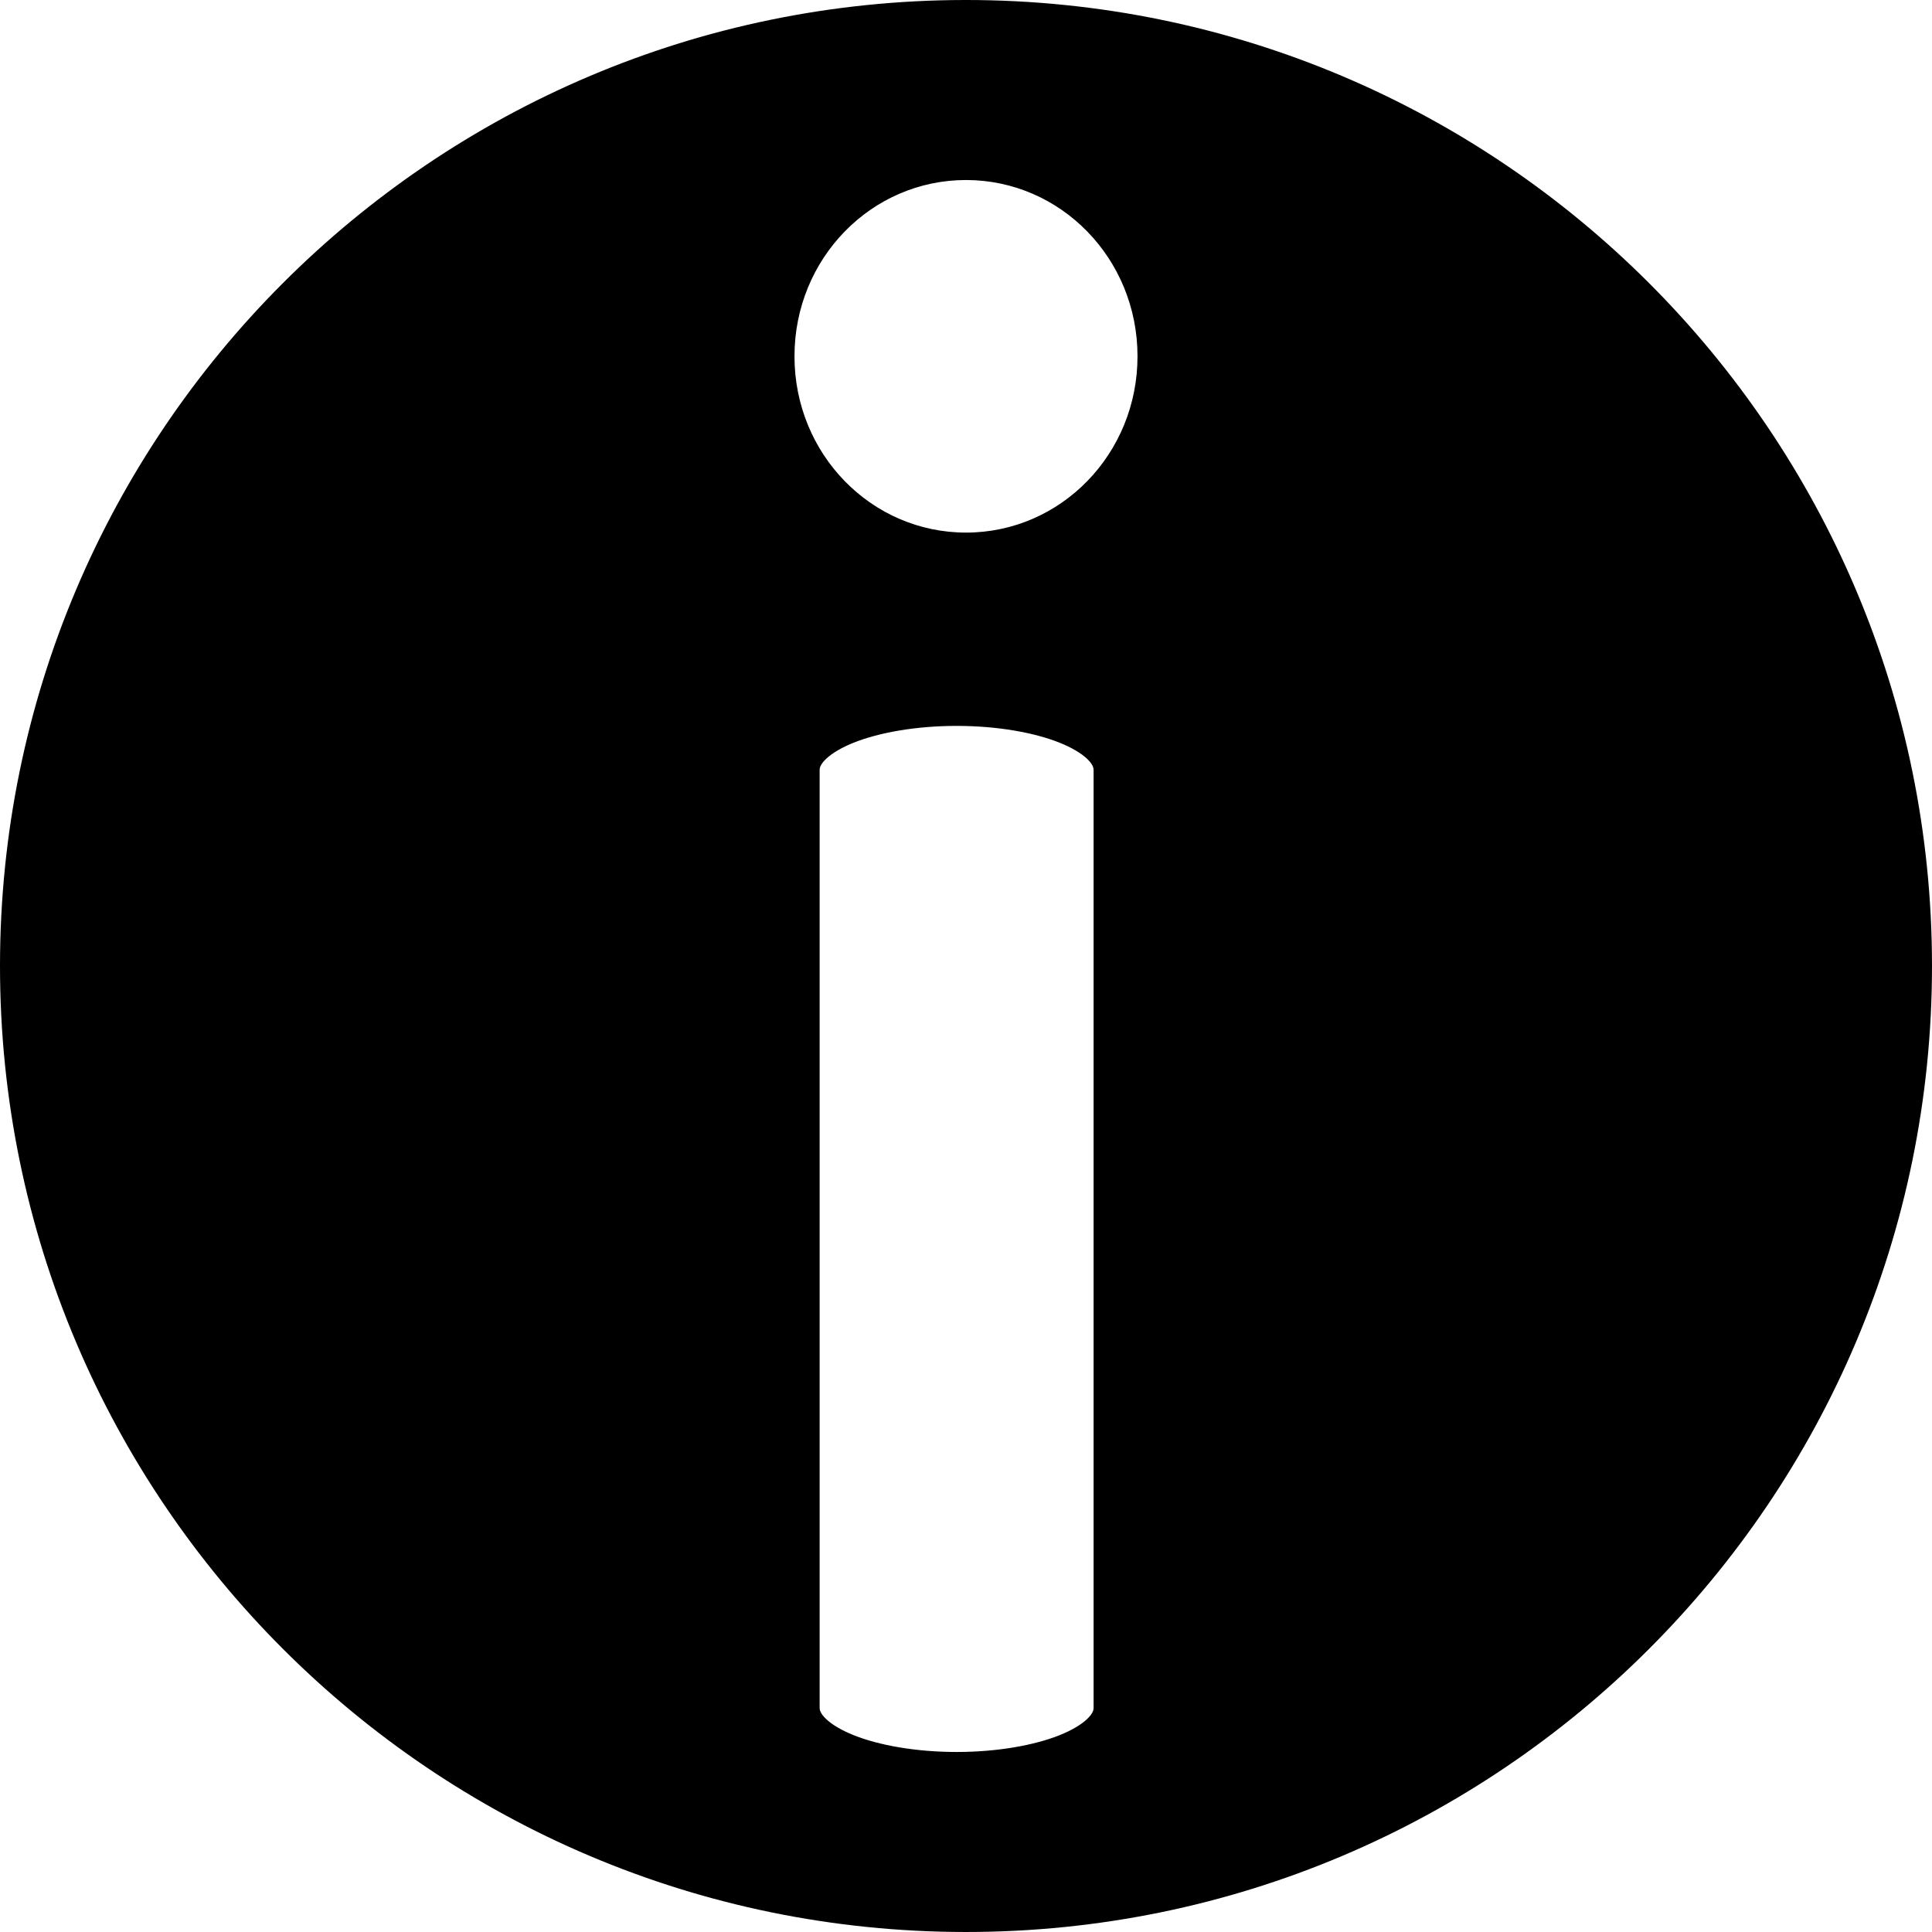
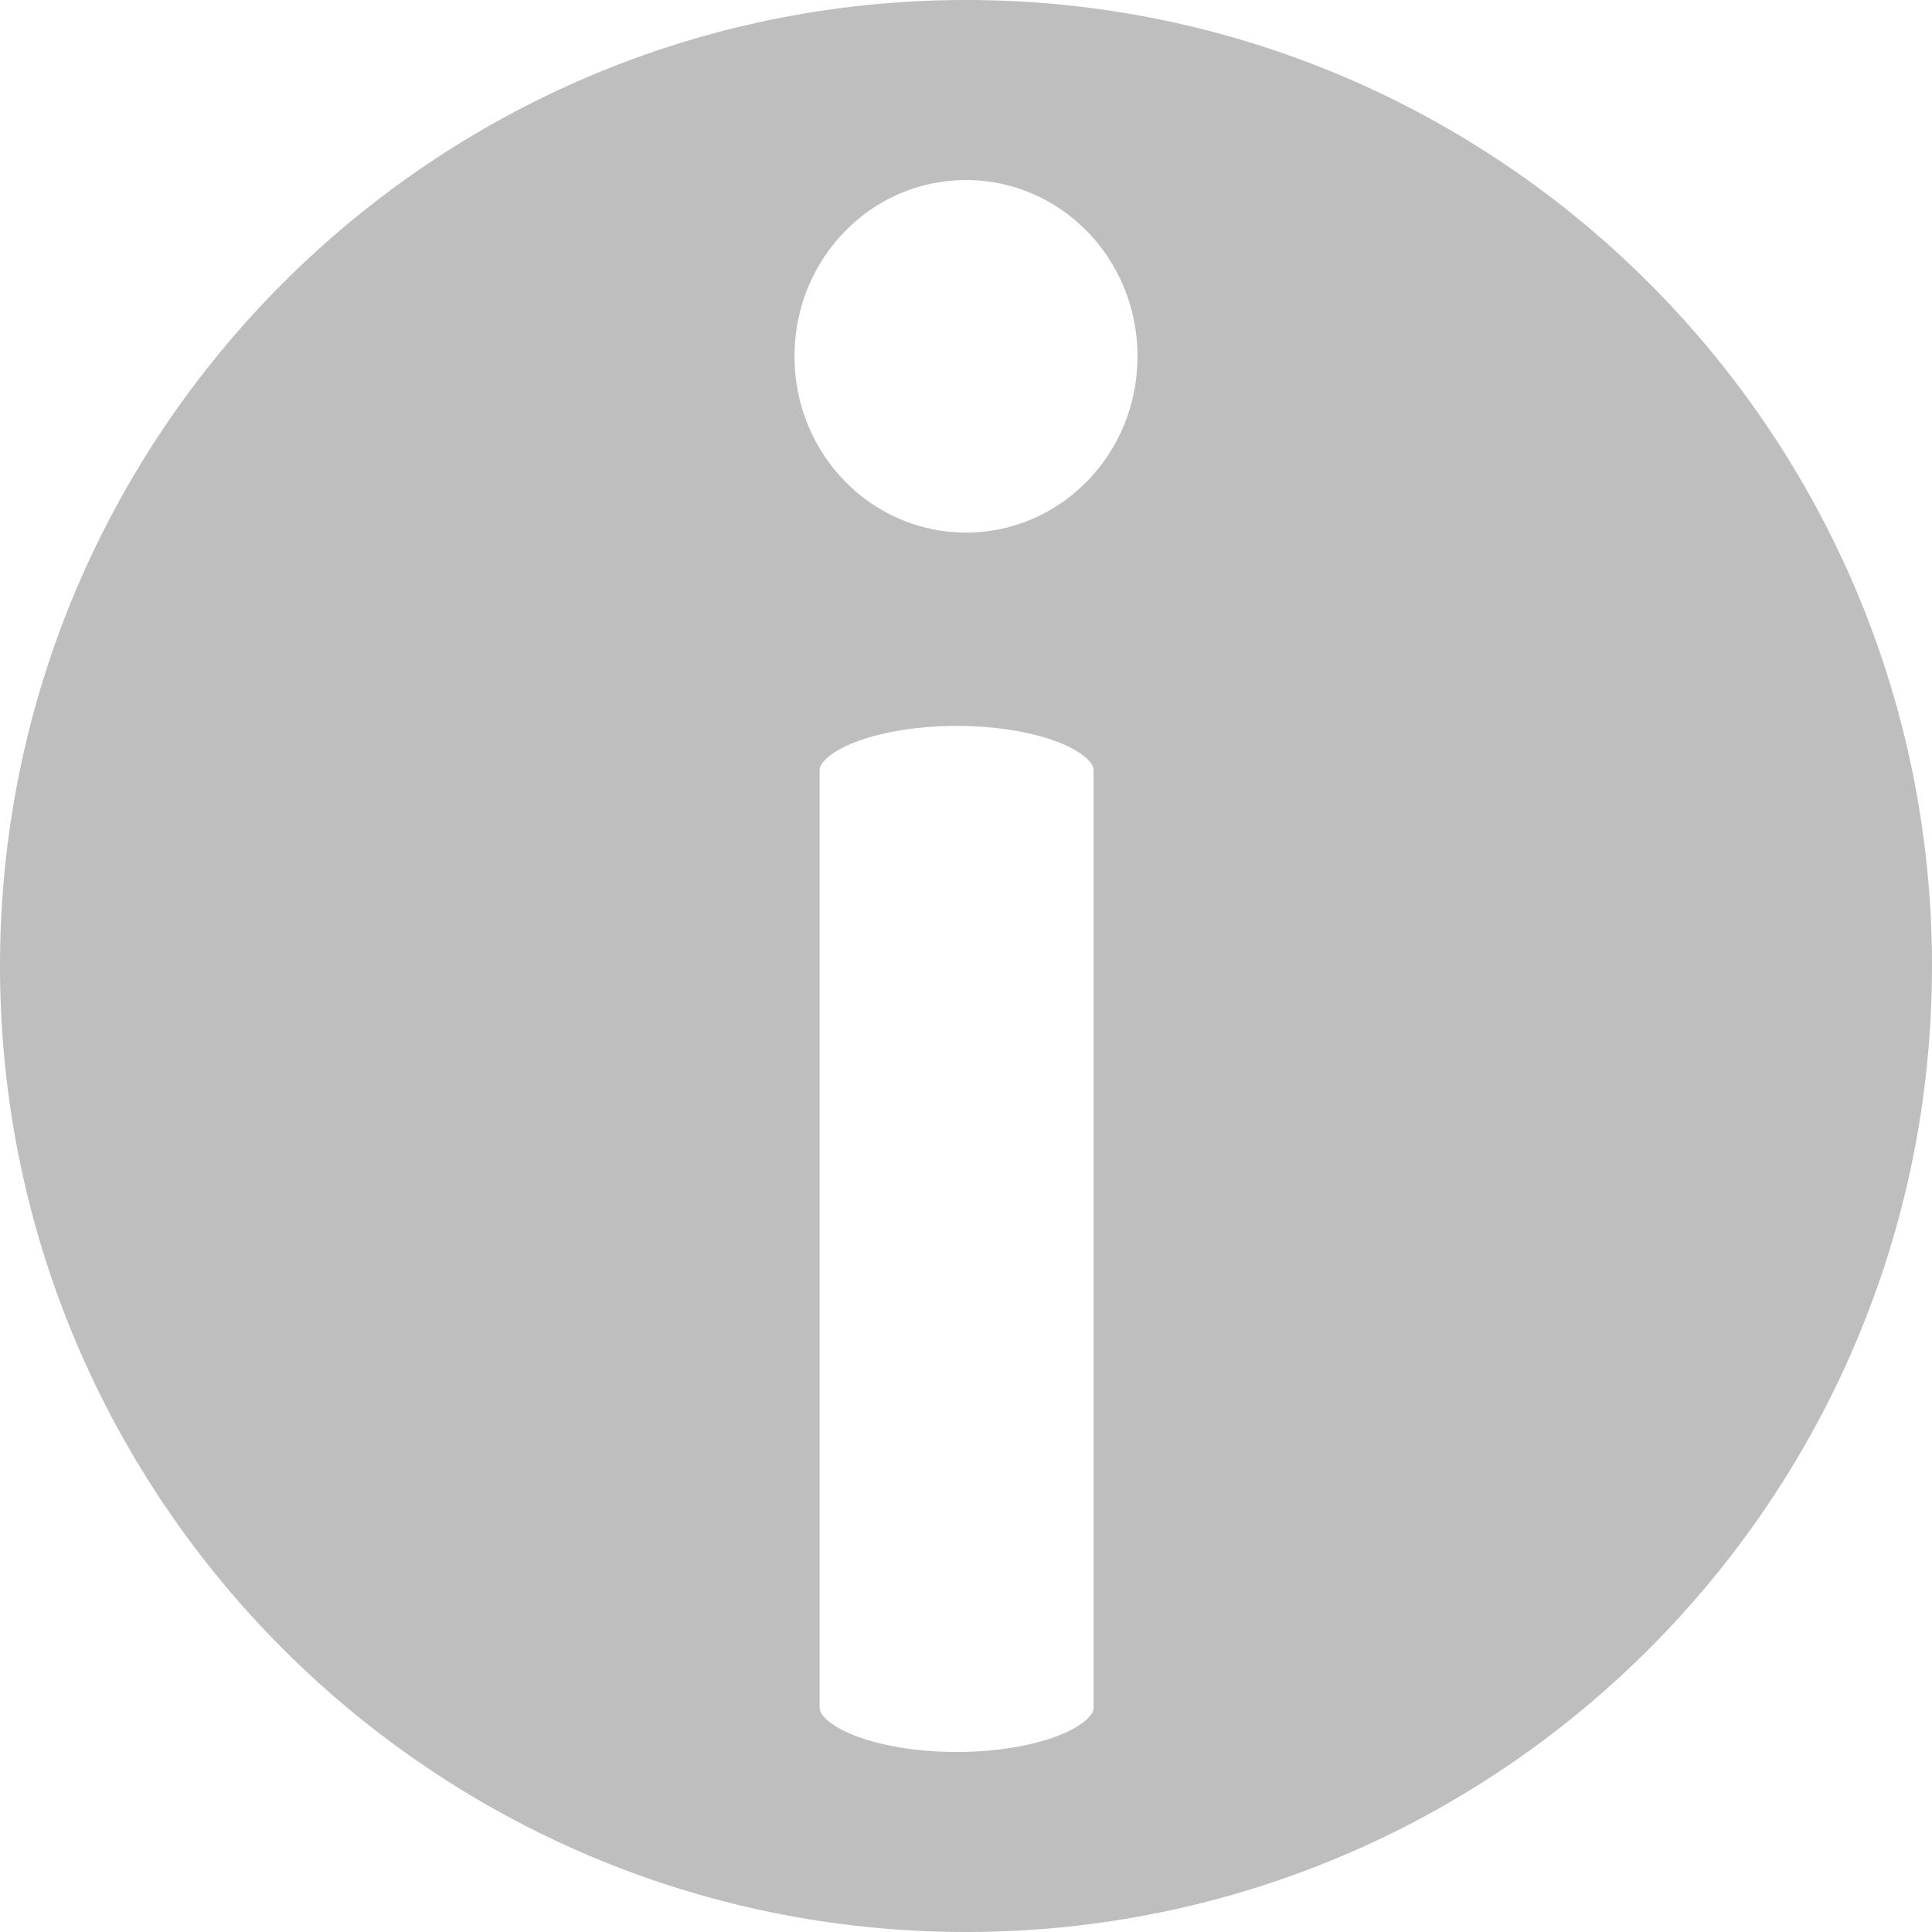
<svg xmlns="http://www.w3.org/2000/svg" width="135.467mm" height="135.467mm" viewBox="0 0 135.467 135.467" version="1.1" id="svg8">
  <defs id="defs2" />
  <g id="layer1" transform="translate(-37.26666,-80.76666)">
-     <g id="path2740" transform="matrix(0.2645833,0,0,0.2645833,37.26666,80.76666)" style="opacity:1">
-       <path style="color:#000000;font-style:normal;font-variant:normal;font-weight:normal;font-stretch:normal;font-size:medium;line-height:normal;font-family:sans-serif;font-variant-ligatures:normal;font-variant-position:normal;font-variant-caps:normal;font-variant-numeric:normal;font-variant-alternates:normal;font-variant-east-asian:normal;font-feature-settings:normal;font-variation-settings:normal;text-indent:0;text-align:start;text-decoration:none;text-decoration-line:none;text-decoration-style:solid;text-decoration-color:#000000;letter-spacing:normal;word-spacing:normal;text-transform:none;writing-mode:lr-tb;direction:ltr;text-orientation:mixed;dominant-baseline:auto;baseline-shift:baseline;text-anchor:start;white-space:normal;shape-padding:0;shape-margin:0;inline-size:0;clip-rule:nonzero;display:inline;overflow:visible;visibility:visible;isolation:auto;mix-blend-mode:normal;color-interpolation:sRGB;color-interpolation-filters:linearRGB;solid-color:#000000;solid-opacity:1;vector-effect:none;fill:#000000;fill-opacity:1;fill-rule:nonzero;stroke:none;stroke-width:9.044;stroke-linecap:butt;stroke-linejoin:round;stroke-miterlimit:20.1;stroke-dasharray:none;stroke-dashoffset:0;stroke-opacity:1;color-rendering:auto;image-rendering:auto;shape-rendering:auto;text-rendering:auto;enable-background:accumulate;stop-color:#000000;stop-opacity:1" d="M 255.695,4.521 C 116.926,4.689 4.521,117.231 4.521,256 4.521,394.888 117.112,507.479 256,507.479 394.888,507.479 507.479,394.888 507.479,256 507.479,117.112 394.888,4.521 256,4.521 c 0,0 -0.305,0 -0.305,0 z M 256,43.186 c 27.6,-3.8e-5 49.974,22.94 49.975,51.238 C 305.975,122.723 283.601,145.664 256,145.664 228.399,145.664 206.025,122.723 206.025,94.424 206.026,66.125 228.4,43.186 256,43.186 Z m -2.484,144.664 c 22.615,0 40.82,7.239 40.82,16.232 v 248.5 c 0,8.993 -18.205,16.232 -40.82,16.232 -22.615,0 -40.822,-7.239 -40.822,-16.232 v -248.5 c 0,-8.993 18.207,-16.232 40.822,-16.232 z" id="path28846" />
-       <path style="color:#000000;font-style:normal;font-variant:normal;font-weight:normal;font-stretch:normal;font-size:medium;line-height:normal;font-family:sans-serif;font-variant-ligatures:normal;font-variant-position:normal;font-variant-caps:normal;font-variant-numeric:normal;font-variant-alternates:normal;font-variant-east-asian:normal;font-feature-settings:normal;font-variation-settings:normal;text-indent:0;text-align:start;text-decoration:none;text-decoration-line:none;text-decoration-style:solid;text-decoration-color:#000000;letter-spacing:normal;word-spacing:normal;text-transform:none;writing-mode:lr-tb;direction:ltr;text-orientation:mixed;dominant-baseline:auto;baseline-shift:baseline;text-anchor:start;white-space:normal;shape-padding:0;shape-margin:0;inline-size:0;clip-rule:nonzero;display:inline;overflow:visible;visibility:visible;isolation:auto;mix-blend-mode:normal;color-interpolation:sRGB;color-interpolation-filters:linearRGB;solid-color:#000000;solid-opacity:1;vector-effect:none;fill:#000000;fill-opacity:1;fill-rule:nonzero;stroke:none;stroke-linecap:butt;stroke-linejoin:round;stroke-miterlimit:20.1;stroke-dasharray:none;stroke-dashoffset:0;stroke-opacity:1;color-rendering:auto;image-rendering:auto;shape-rendering:auto;text-rendering:auto;enable-background:accumulate;stop-color:#000000;stop-opacity:1" d="M 255.689,0 C 114.479,0.171 -3.7599233e-4,114.789 0,256 -2.7538236e-4,397.332 114.668,512 256,512 397.332,512 512,397.332 512,256 512,114.668 397.332,-2.7538236e-4 256,0 h -0.305 a 4.522,4.522 0 0 0 -0.006,0 z m 0.006,9.043 h 0.006 H 256 C 392.444,9.043 502.957,119.556 502.957,256 502.957,392.444 392.444,502.957 256,502.957 119.556,502.957 9.043,392.444 9.043,256 9.043,119.675 119.371,9.211 255.695,9.043 Z M 256,38.664 c -30.105,-4.1e-5 -54.495,25.078 -54.496,55.76 -4.6e-4,30.683 24.39,55.762 54.496,55.762 30.106,4e-5 54.497,-25.079 54.496,-55.762 C 310.495,63.742 286.105,38.664 256,38.664 Z m 0,9.043 c 25.094,-3.4e-5 45.453,20.802 45.453,46.717 3.9e-4,25.916 -20.358,46.719 -45.453,46.719 -25.095,3e-5 -45.454,-20.803 -45.453,-46.719 C 210.547,68.509 230.906,47.707 256,47.707 Z m -2.484,135.621 c -11.79,0 -22.447,1.835 -30.562,5.062 -4.058,1.614 -7.504,3.563 -10.164,6.072 -2.66,2.509 -4.617,5.845 -4.617,9.619 v 248.5 c 0,3.774 1.957,7.11 4.617,9.619 2.66,2.509 6.106,4.459 10.164,6.072 8.116,3.227 18.772,5.062 30.562,5.062 11.79,0 22.447,-1.835 30.562,-5.062 4.058,-1.614 7.502,-3.563 10.162,-6.072 2.66,-2.509 4.617,-5.845 4.617,-9.619 v -248.5 c 0,-3.774 -1.957,-7.11 -4.617,-9.619 -2.66,-2.509 -6.104,-4.459 -10.162,-6.072 -8.115,-3.227 -18.772,-5.062 -30.562,-5.062 z m 0,9.043 c 10.825,0 20.58,1.783 27.221,4.424 3.321,1.32 5.839,2.869 7.299,4.246 1.46,1.377 1.779,2.318 1.779,3.041 v 248.5 c 0,0.723 -0.319,1.664 -1.779,3.041 -1.46,1.377 -3.978,2.926 -7.299,4.246 -6.641,2.641 -16.396,4.424 -27.221,4.424 -10.825,0 -20.579,-1.783 -27.221,-4.424 -3.321,-1.32 -5.841,-2.869 -7.301,-4.246 -1.46,-1.377 -1.779,-2.319 -1.779,-3.041 v -248.5 c 0,-0.722 0.319,-1.664 1.779,-3.041 1.46,-1.377 3.98,-2.926 7.301,-4.246 6.642,-2.641 16.396,-4.424 27.221,-4.424 z" id="path28848" />
-     </g>
+     <path id="path28846" style="color:#000000;font-style:normal;font-variant:normal;font-weight:normal;font-stretch:normal;font-size:medium;line-height:normal;font-family:sans-serif;font-variant-ligatures:normal;font-variant-position:normal;font-variant-caps:normal;font-variant-numeric:normal;font-variant-alternates:normal;font-variant-east-asian:normal;font-feature-settings:normal;font-variation-settings:normal;text-indent:0;text-align:start;text-decoration:none;text-decoration-line:none;text-decoration-style:solid;text-decoration-color:#000000;letter-spacing:normal;word-spacing:normal;text-transform:none;writing-mode:lr-tb;direction:ltr;text-orientation:mixed;dominant-baseline:auto;baseline-shift:baseline;text-anchor:start;white-space:normal;shape-padding:0;shape-margin:0;inline-size:0;clip-rule:nonzero;display:inline;overflow:visible;visibility:visible;isolation:auto;mix-blend-mode:normal;color-interpolation:sRGB;color-interpolation-filters:linearRGB;solid-color:#000000;solid-opacity:1;vector-effect:none;fill:#bebebe;fill-opacity:1;fill-rule:nonzero;stroke:none;stroke-width:9.044;stroke-linecap:butt;stroke-linejoin:round;stroke-miterlimit:20.1;stroke-dasharray:none;stroke-dashoffset:0;stroke-opacity:1;color-rendering:auto;image-rendering:auto;shape-rendering:auto;text-rendering:auto;enable-background:accumulate;stop-color:#000000" d="M 255.688 0 C 114.478 0.172 -0 114.79 0 256 C -0 397.332 114.668 512 256 512 C 397.332 512 512 397.332 512 256 C 512 114.668 397.332 -0 256 0 L 255.695 0 A 4.522 4.522 0 0 0 255.689 0 L 255.688 0 z M 256 47.707 C 281.094 47.707 301.453 68.509 301.453 94.424 C 301.454 120.339 281.095 141.143 256 141.143 C 230.905 141.143 210.546 120.339 210.547 94.424 C 210.547 68.509 230.906 47.707 256 47.707 z M 253.516 192.371 C 264.341 192.371 274.095 194.154 280.736 196.795 C 284.057 198.115 286.575 199.664 288.035 201.041 C 289.495 202.418 289.814 203.359 289.814 204.082 L 289.814 452.582 C 289.814 453.305 289.495 454.246 288.035 455.623 C 286.575 457 284.057 458.549 280.736 459.869 C 274.095 462.51 264.341 464.293 253.516 464.293 C 242.691 464.293 232.937 462.51 226.295 459.869 C 222.974 458.549 220.454 457 218.994 455.623 C 217.534 454.246 217.215 453.304 217.215 452.582 L 217.215 204.082 C 217.215 203.36 217.534 202.418 218.994 201.041 C 220.454 199.664 222.974 198.115 226.295 196.795 C 232.937 194.154 242.691 192.371 253.516 192.371 z " transform="matrix(0.2645833,0,0,0.2645833,37.26666,80.76666)" />
  </g>
</svg>
